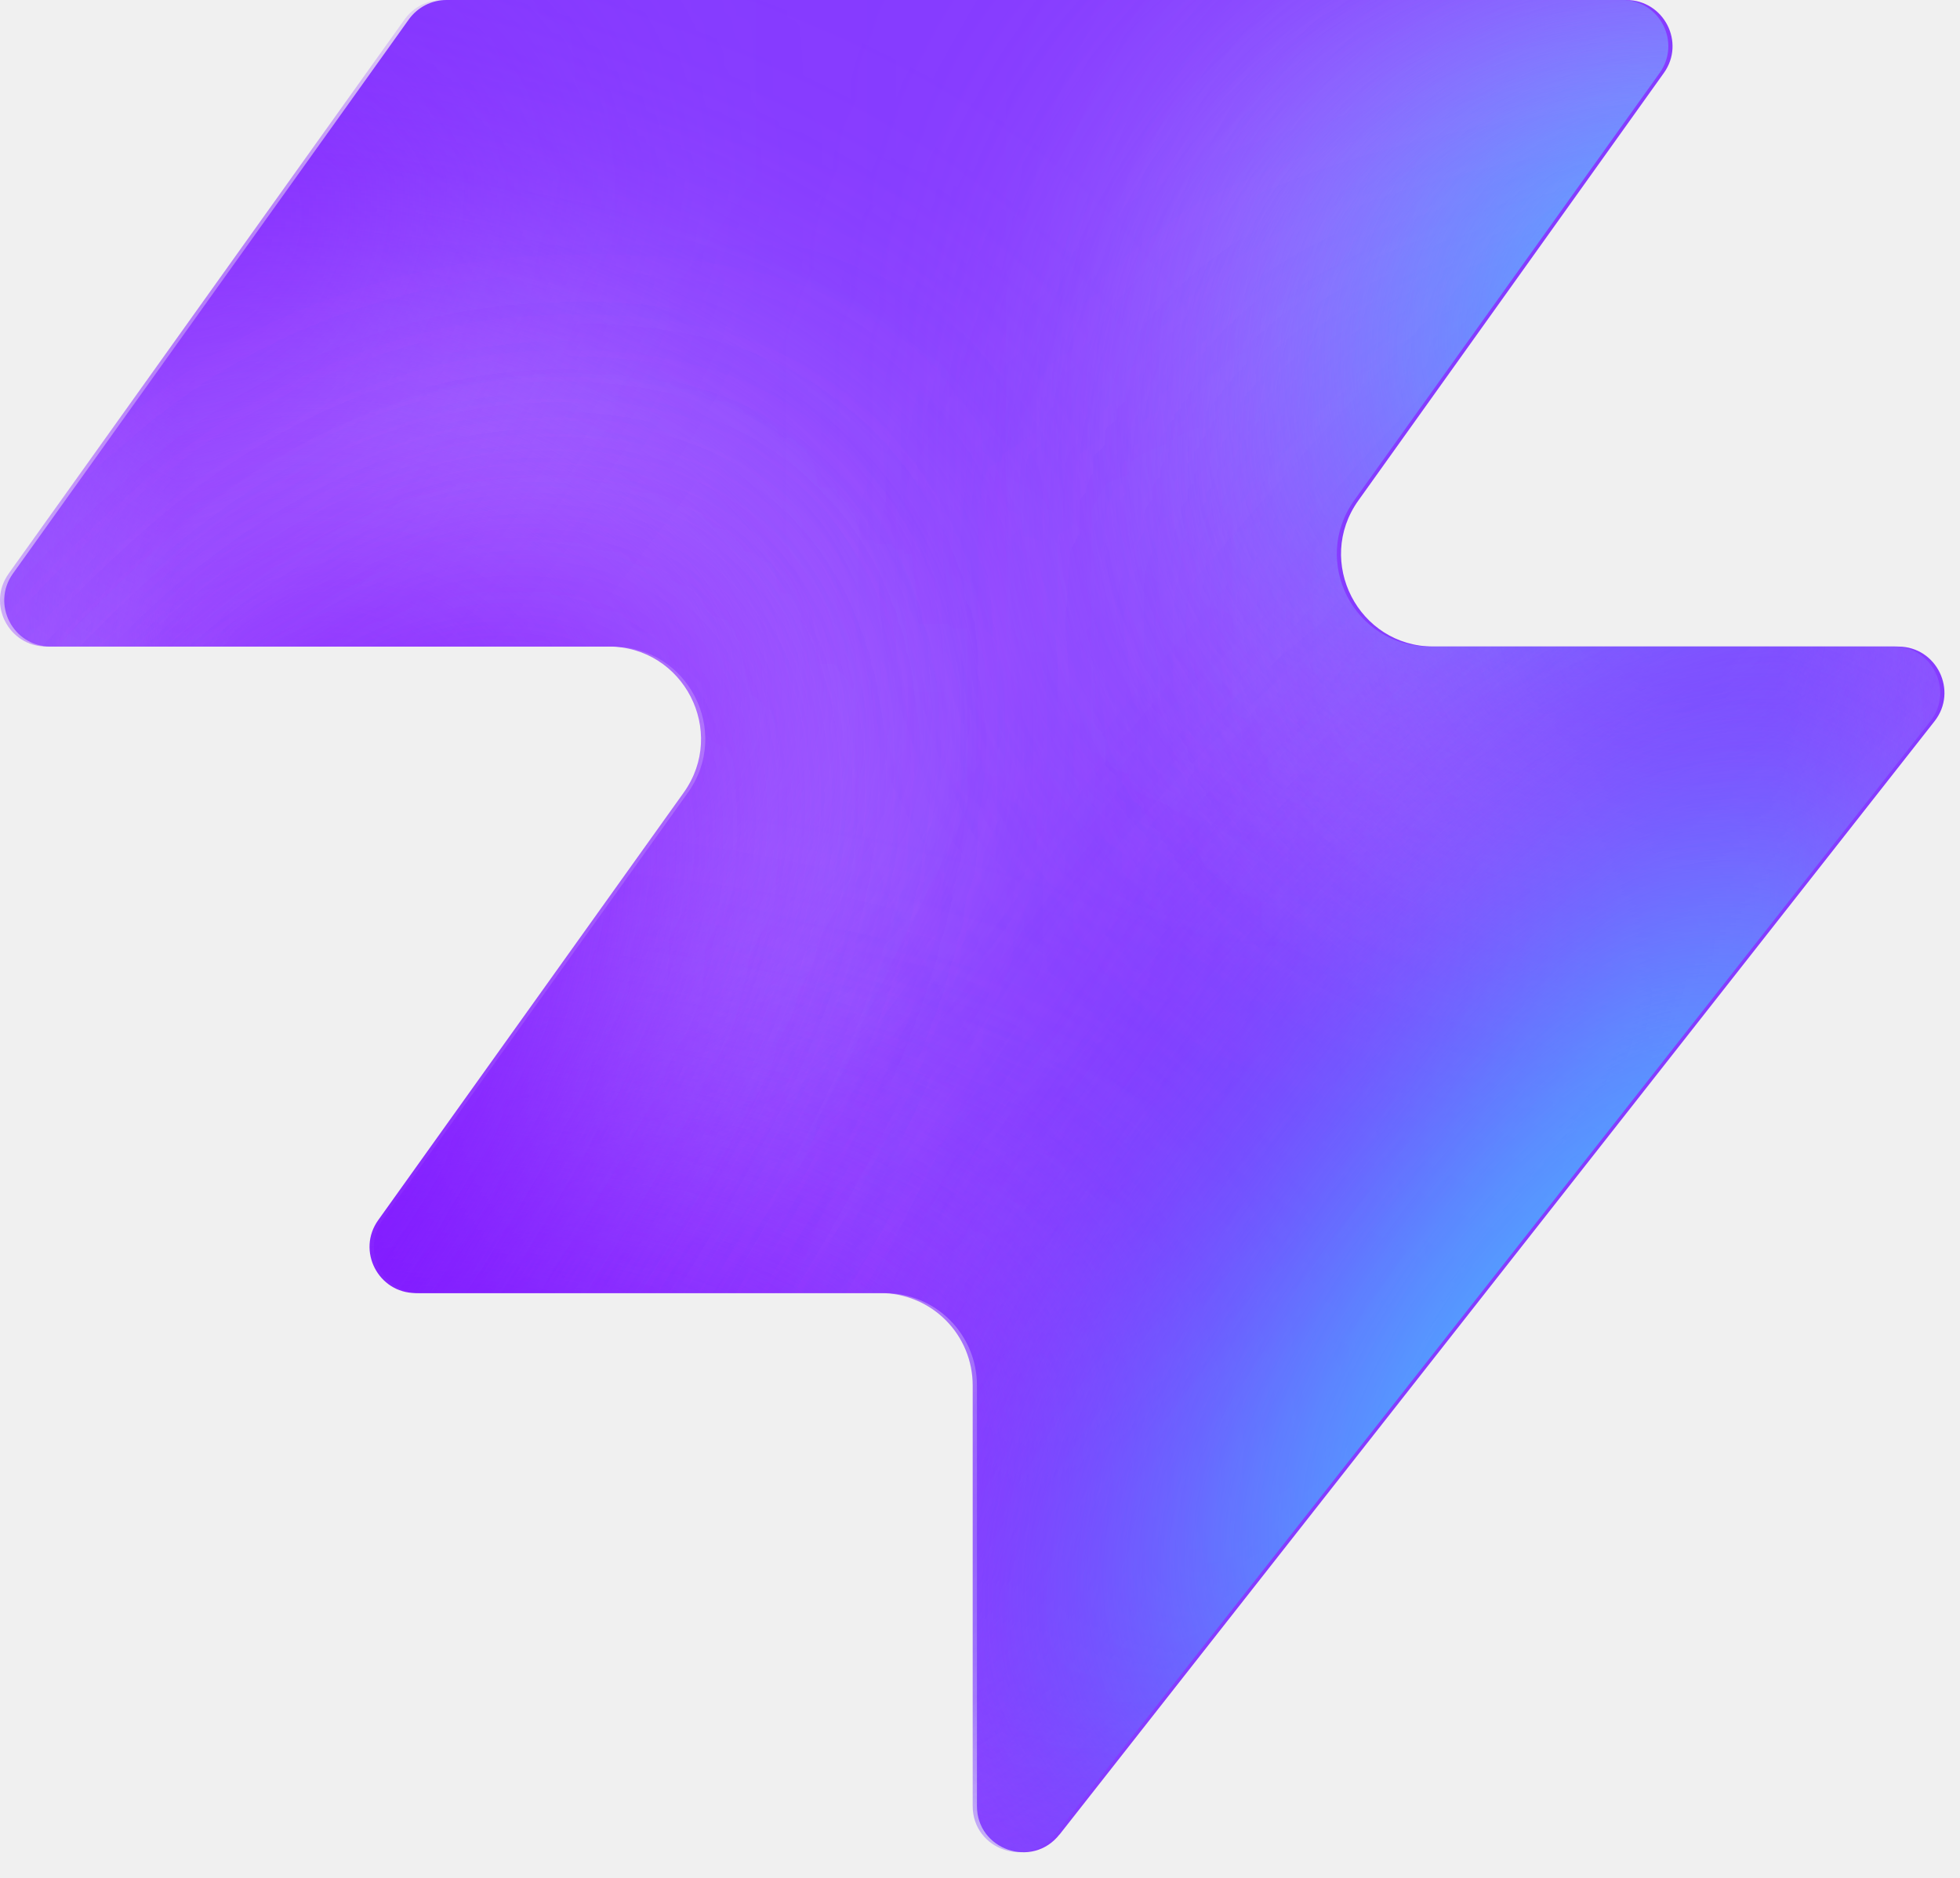
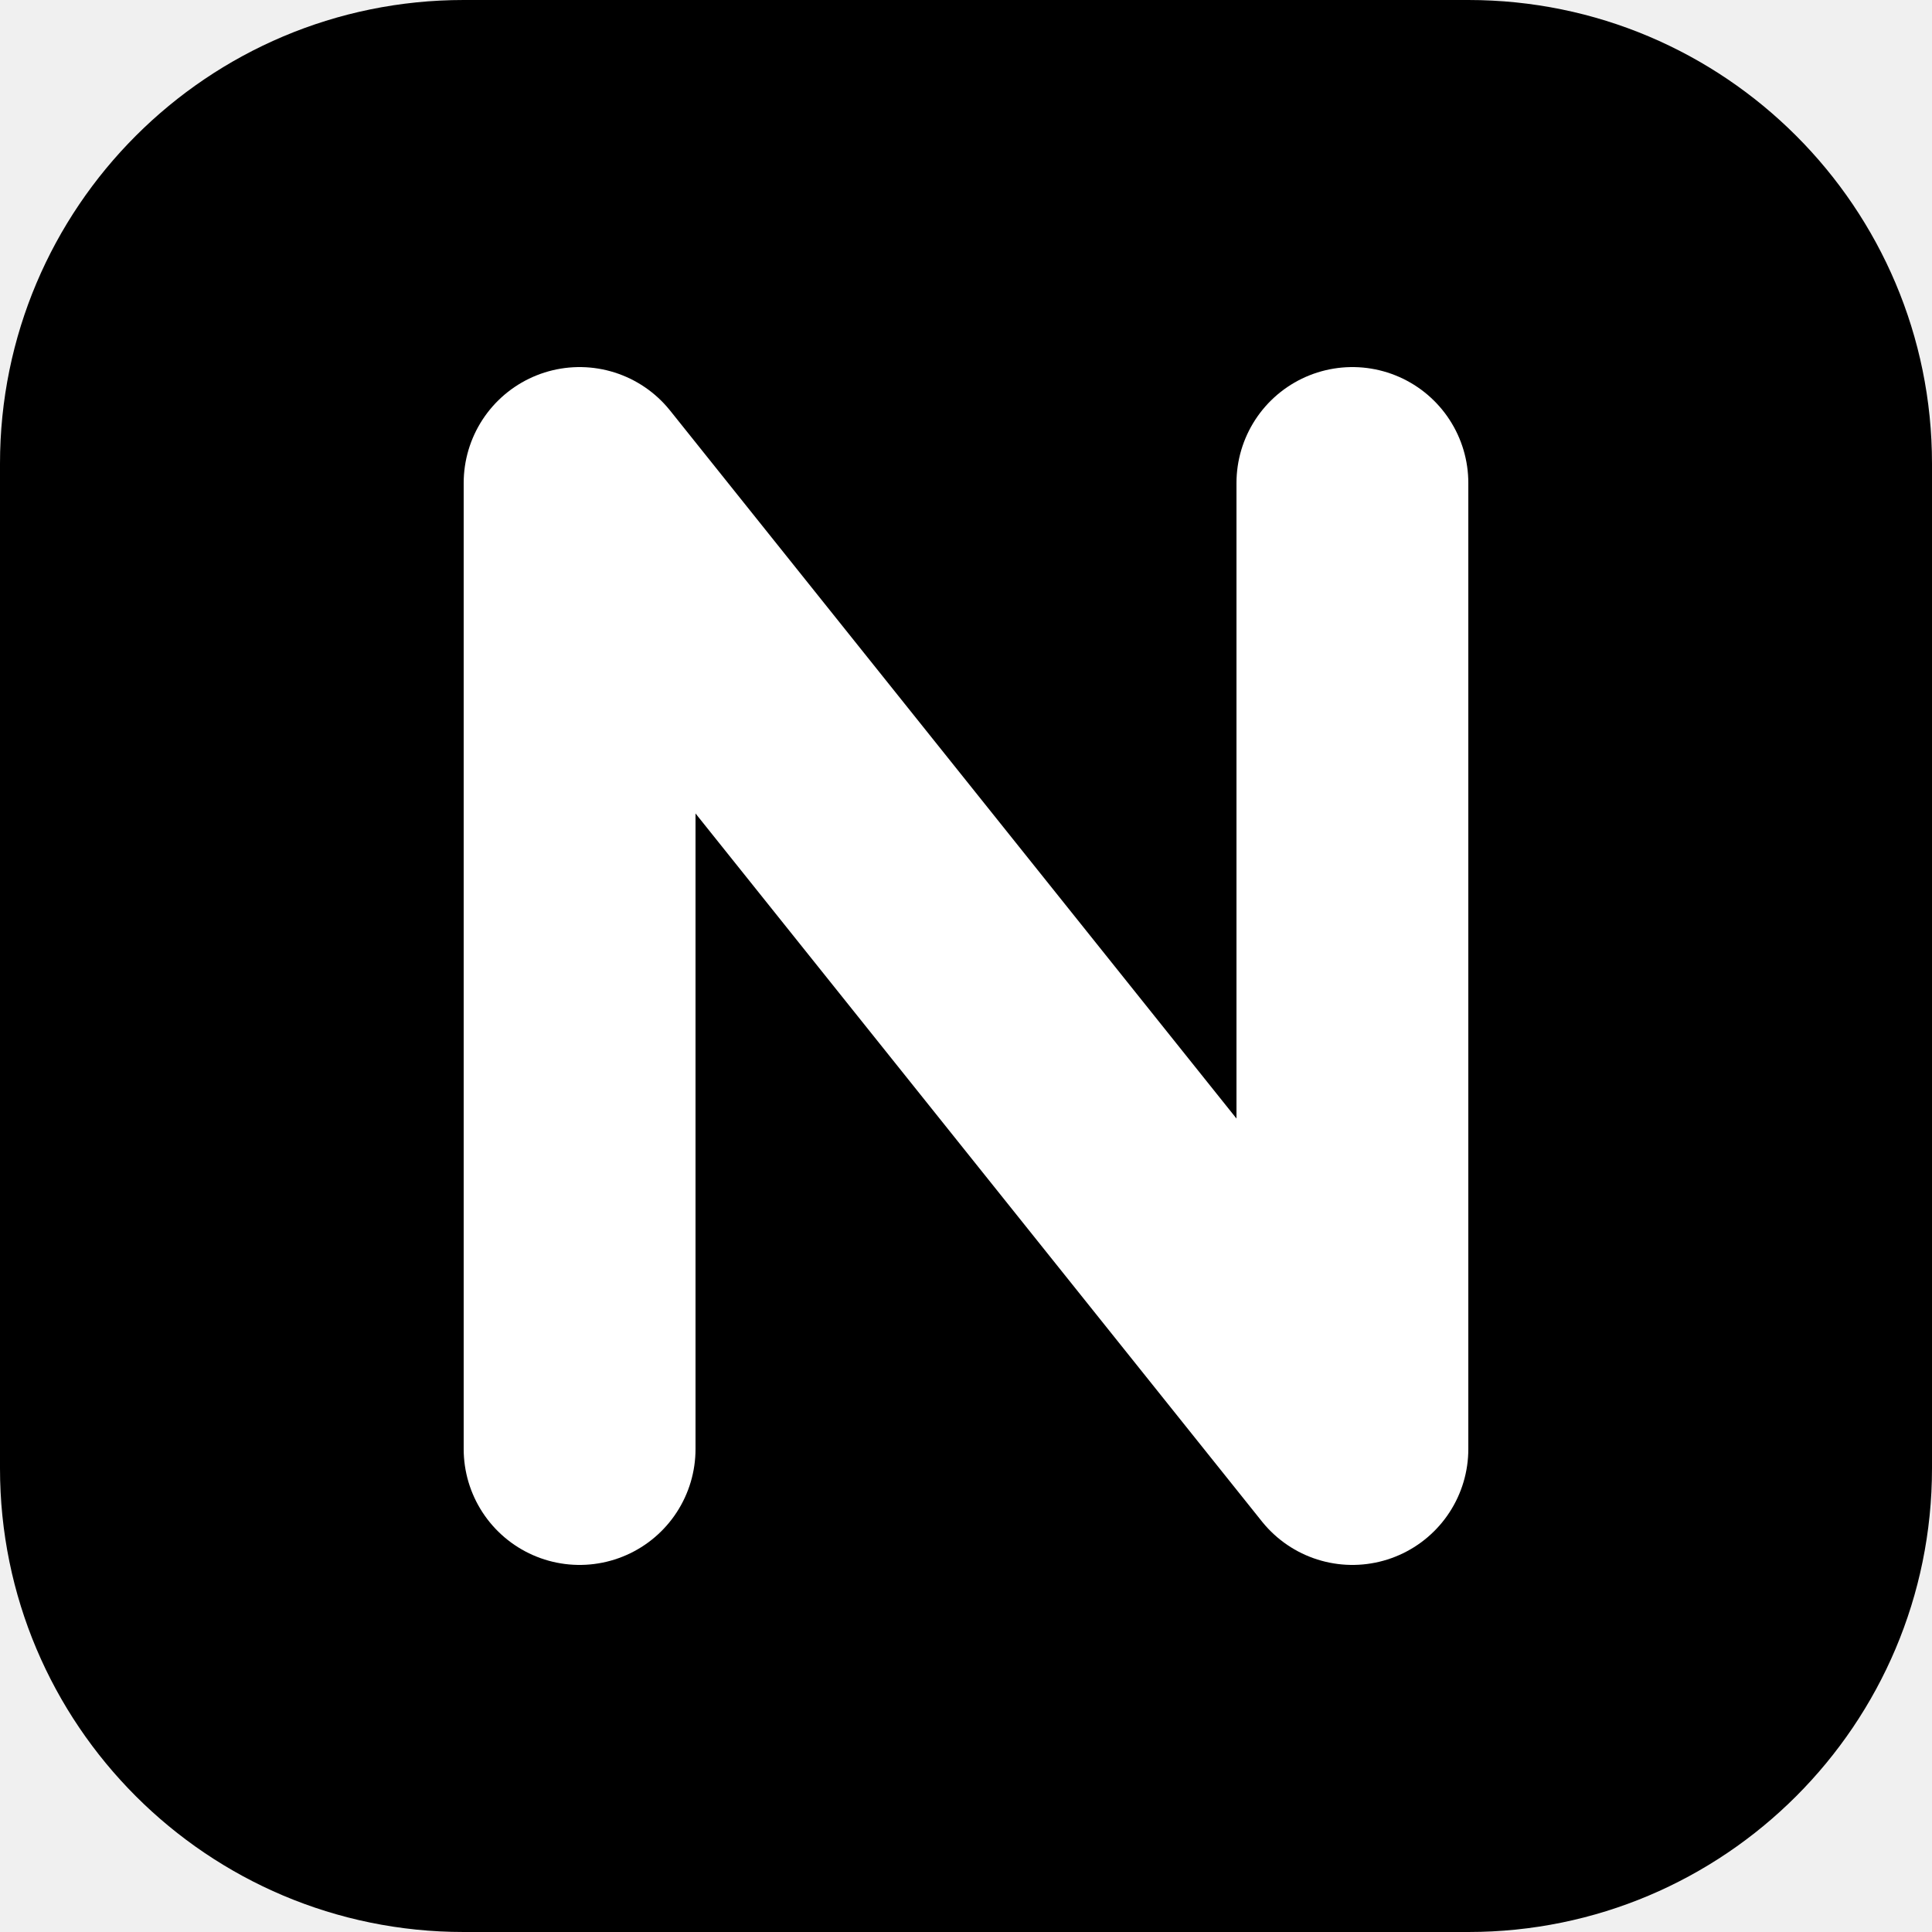
- <svg xmlns="http://www.w3.org/2000/svg" width="48" height="46" fill="none" viewBox="0 0 48 46">
-   <path fill="#863bff" d="M25.946 44.938c-.664.845-2.021.375-2.021-.698V33.937a2.26 2.26 0 0 0-2.262-2.262H10.287c-.92 0-1.456-1.04-.92-1.788l7.48-10.471c1.07-1.497 0-3.578-1.842-3.578H1.237c-.92 0-1.456-1.04-.92-1.788L10.013.474c.214-.297.556-.474.92-.474h28.894c.92 0 1.456 1.04.92 1.788l-7.48 10.471c-1.07 1.498 0 3.579 1.842 3.579h11.377c.943 0 1.473 1.088.89 1.83L25.947 44.94z" style="fill:#863bff;fill:color(display-p3 .525 .23 1);fill-opacity:1" />
-   <mask id="a" width="48" height="46" x="0" y="0" maskUnits="userSpaceOnUse" style="mask-type:alpha">
-     <path fill="#000" d="M25.842 44.938c-.664.844-2.021.375-2.021-.698V33.937a2.26 2.26 0 0 0-2.262-2.262H10.183c-.92 0-1.456-1.04-.92-1.788l7.48-10.471c1.07-1.498 0-3.579-1.842-3.579H1.133c-.92 0-1.456-1.04-.92-1.787L9.91.473c.214-.297.556-.474.92-.474h28.894c.92 0 1.456 1.04.92 1.788l-7.48 10.471c-1.07 1.498 0 3.578 1.842 3.578h11.377c.943 0 1.473 1.088.89 1.832L25.843 44.94z" style="fill:#000;fill-opacity:1" />
-   </mask>
-   <g mask="url(#a)">
-     <g filter="url(#b)">
-       <ellipse cx="5.508" cy="14.704" fill="#ede6ff" rx="5.508" ry="14.704" style="fill:#ede6ff;fill:color(display-p3 .927 .903 1);fill-opacity:1" transform="matrix(.00324 1 1 -.00324 -4.47 31.516)" />
-     </g>
-     <g filter="url(#c)">
-       <ellipse cx="10.399" cy="29.851" fill="#ede6ff" rx="10.399" ry="29.851" style="fill:#ede6ff;fill:color(display-p3 .927 .903 1);fill-opacity:1" transform="matrix(.00324 1 1 -.00324 -39.328 7.883)" />
-     </g>
-     <g filter="url(#d)">
-       <ellipse cx="5.508" cy="30.487" fill="#7e14ff" rx="5.508" ry="30.487" style="fill:#7e14ff;fill:color(display-p3 .492 .077 1);fill-opacity:1" transform="rotate(89.814 -25.913 -14.639)scale(1 -1)" />
-     </g>
-     <g filter="url(#e)">
-       <ellipse cx="5.508" cy="30.599" fill="#7e14ff" rx="5.508" ry="30.599" style="fill:#7e14ff;fill:color(display-p3 .492 .077 1);fill-opacity:1" transform="rotate(89.814 -32.644 -3.334)scale(1 -1)" />
-     </g>
-     <g filter="url(#f)">
-       <ellipse cx="5.508" cy="30.599" fill="#7e14ff" rx="5.508" ry="30.599" style="fill:#7e14ff;fill:color(display-p3 .492 .077 1);fill-opacity:1" transform="matrix(.00324 1 1 -.00324 -34.34 30.47)" />
-     </g>
-     <g filter="url(#g)">
-       <ellipse cx="14.072" cy="22.078" fill="#ede6ff" rx="14.072" ry="22.078" style="fill:#ede6ff;fill:color(display-p3 .927 .903 1);fill-opacity:1" transform="rotate(93.35 24.506 48.493)scale(-1 1)" />
-     </g>
-     <g filter="url(#h)">
-       <ellipse cx="3.47" cy="21.501" fill="#7e14ff" rx="3.47" ry="21.501" style="fill:#7e14ff;fill:color(display-p3 .492 .077 1);fill-opacity:1" transform="rotate(89.009 28.708 47.59)scale(-1 1)" />
-     </g>
-     <g filter="url(#i)">
-       <ellipse cx="3.47" cy="21.501" fill="#7e14ff" rx="3.47" ry="21.501" style="fill:#7e14ff;fill:color(display-p3 .492 .077 1);fill-opacity:1" transform="rotate(89.009 28.708 47.59)scale(-1 1)" />
-     </g>
-     <g filter="url(#j)">
-       <ellipse cx=".387" cy="8.972" fill="#7e14ff" rx="4.407" ry="29.108" style="fill:#7e14ff;fill:color(display-p3 .492 .077 1);fill-opacity:1" transform="rotate(39.51 .387 8.972)" />
-     </g>
-     <g filter="url(#k)">
-       <ellipse cx="47.523" cy="-6.092" fill="#7e14ff" rx="4.407" ry="29.108" style="fill:#7e14ff;fill:color(display-p3 .492 .077 1);fill-opacity:1" transform="rotate(37.892 47.523 -6.092)" />
-     </g>
-     <g filter="url(#l)">
-       <ellipse cx="41.412" cy="6.333" fill="#47bfff" rx="5.971" ry="9.665" style="fill:#47bfff;fill:color(display-p3 .28 .748 1);fill-opacity:1" transform="rotate(37.892 41.412 6.333)" />
-     </g>
-     <g filter="url(#m)">
-       <ellipse cx="-1.879" cy="38.332" fill="#7e14ff" rx="4.407" ry="29.108" style="fill:#7e14ff;fill:color(display-p3 .492 .077 1);fill-opacity:1" transform="rotate(37.892 -1.88 38.332)" />
-     </g>
-     <g filter="url(#n)">
-       <ellipse cx="-1.879" cy="38.332" fill="#7e14ff" rx="4.407" ry="29.108" style="fill:#7e14ff;fill:color(display-p3 .492 .077 1);fill-opacity:1" transform="rotate(37.892 -1.88 38.332)" />
-     </g>
-     <g filter="url(#o)">
-       <ellipse cx="35.651" cy="29.907" fill="#7e14ff" rx="4.407" ry="29.108" style="fill:#7e14ff;fill:color(display-p3 .492 .077 1);fill-opacity:1" transform="rotate(37.892 35.651 29.907)" />
-     </g>
-     <g filter="url(#p)">
-       <ellipse cx="38.418" cy="32.4" fill="#47bfff" rx="5.971" ry="15.297" style="fill:#47bfff;fill:color(display-p3 .28 .748 1);fill-opacity:1" transform="rotate(37.892 38.418 32.4)" />
-     </g>
-   </g>
-   <defs>
-     <filter id="b" width="60.045" height="41.654" x="-19.77" y="16.149" color-interpolation-filters="sRGB" filterUnits="userSpaceOnUse">
-       <feFlood flood-opacity="0" result="BackgroundImageFix" />
-       <feBlend in="SourceGraphic" in2="BackgroundImageFix" result="shape" />
-       <feGaussianBlur result="effect1_foregroundBlur_2002_17158" stdDeviation="7.659" />
-     </filter>
-     <filter id="c" width="90.34" height="51.437" x="-54.613" y="-7.533" color-interpolation-filters="sRGB" filterUnits="userSpaceOnUse">
-       <feFlood flood-opacity="0" result="BackgroundImageFix" />
-       <feBlend in="SourceGraphic" in2="BackgroundImageFix" result="shape" />
-       <feGaussianBlur result="effect1_foregroundBlur_2002_17158" stdDeviation="7.659" />
-     </filter>
-     <filter id="d" width="79.355" height="29.4" x="-49.64" y="2.03" color-interpolation-filters="sRGB" filterUnits="userSpaceOnUse">
-       <feFlood flood-opacity="0" result="BackgroundImageFix" />
-       <feBlend in="SourceGraphic" in2="BackgroundImageFix" result="shape" />
-       <feGaussianBlur result="effect1_foregroundBlur_2002_17158" stdDeviation="4.596" />
-     </filter>
-     <filter id="e" width="79.579" height="29.4" x="-45.045" y="20.029" color-interpolation-filters="sRGB" filterUnits="userSpaceOnUse">
-       <feFlood flood-opacity="0" result="BackgroundImageFix" />
-       <feBlend in="SourceGraphic" in2="BackgroundImageFix" result="shape" />
-       <feGaussianBlur result="effect1_foregroundBlur_2002_17158" stdDeviation="4.596" />
-     </filter>
-     <filter id="f" width="79.579" height="29.4" x="-43.513" y="21.178" color-interpolation-filters="sRGB" filterUnits="userSpaceOnUse">
-       <feFlood flood-opacity="0" result="BackgroundImageFix" />
-       <feBlend in="SourceGraphic" in2="BackgroundImageFix" result="shape" />
-       <feGaussianBlur result="effect1_foregroundBlur_2002_17158" stdDeviation="4.596" />
-     </filter>
-     <filter id="g" width="74.749" height="58.852" x="15.756" y="-17.901" color-interpolation-filters="sRGB" filterUnits="userSpaceOnUse">
-       <feFlood flood-opacity="0" result="BackgroundImageFix" />
-       <feBlend in="SourceGraphic" in2="BackgroundImageFix" result="shape" />
-       <feGaussianBlur result="effect1_foregroundBlur_2002_17158" stdDeviation="7.659" />
-     </filter>
-     <filter id="h" width="61.377" height="25.362" x="23.548" y="2.284" color-interpolation-filters="sRGB" filterUnits="userSpaceOnUse">
-       <feFlood flood-opacity="0" result="BackgroundImageFix" />
-       <feBlend in="SourceGraphic" in2="BackgroundImageFix" result="shape" />
-       <feGaussianBlur result="effect1_foregroundBlur_2002_17158" stdDeviation="4.596" />
-     </filter>
-     <filter id="i" width="61.377" height="25.362" x="23.548" y="2.284" color-interpolation-filters="sRGB" filterUnits="userSpaceOnUse">
-       <feFlood flood-opacity="0" result="BackgroundImageFix" />
-       <feBlend in="SourceGraphic" in2="BackgroundImageFix" result="shape" />
-       <feGaussianBlur result="effect1_foregroundBlur_2002_17158" stdDeviation="4.596" />
-     </filter>
-     <filter id="j" width="56.045" height="63.649" x="-27.636" y="-22.853" color-interpolation-filters="sRGB" filterUnits="userSpaceOnUse">
-       <feFlood flood-opacity="0" result="BackgroundImageFix" />
-       <feBlend in="SourceGraphic" in2="BackgroundImageFix" result="shape" />
-       <feGaussianBlur result="effect1_foregroundBlur_2002_17158" stdDeviation="4.596" />
-     </filter>
-     <filter id="k" width="54.814" height="64.646" x="20.116" y="-38.415" color-interpolation-filters="sRGB" filterUnits="userSpaceOnUse">
-       <feFlood flood-opacity="0" result="BackgroundImageFix" />
-       <feBlend in="SourceGraphic" in2="BackgroundImageFix" result="shape" />
-       <feGaussianBlur result="effect1_foregroundBlur_2002_17158" stdDeviation="4.596" />
-     </filter>
-     <filter id="l" width="33.541" height="35.313" x="24.641" y="-11.323" color-interpolation-filters="sRGB" filterUnits="userSpaceOnUse">
-       <feFlood flood-opacity="0" result="BackgroundImageFix" />
-       <feBlend in="SourceGraphic" in2="BackgroundImageFix" result="shape" />
-       <feGaussianBlur result="effect1_foregroundBlur_2002_17158" stdDeviation="4.596" />
-     </filter>
-     <filter id="m" width="54.814" height="64.646" x="-29.286" y="6.009" color-interpolation-filters="sRGB" filterUnits="userSpaceOnUse">
-       <feFlood flood-opacity="0" result="BackgroundImageFix" />
-       <feBlend in="SourceGraphic" in2="BackgroundImageFix" result="shape" />
-       <feGaussianBlur result="effect1_foregroundBlur_2002_17158" stdDeviation="4.596" />
-     </filter>
-     <filter id="n" width="54.814" height="64.646" x="-29.286" y="6.009" color-interpolation-filters="sRGB" filterUnits="userSpaceOnUse">
-       <feFlood flood-opacity="0" result="BackgroundImageFix" />
-       <feBlend in="SourceGraphic" in2="BackgroundImageFix" result="shape" />
-       <feGaussianBlur result="effect1_foregroundBlur_2002_17158" stdDeviation="4.596" />
-     </filter>
-     <filter id="o" width="54.814" height="64.646" x="8.244" y="-2.416" color-interpolation-filters="sRGB" filterUnits="userSpaceOnUse">
-       <feFlood flood-opacity="0" result="BackgroundImageFix" />
-       <feBlend in="SourceGraphic" in2="BackgroundImageFix" result="shape" />
-       <feGaussianBlur result="effect1_foregroundBlur_2002_17158" stdDeviation="4.596" />
-     </filter>
-     <filter id="p" width="39.409" height="43.623" x="18.713" y="10.588" color-interpolation-filters="sRGB" filterUnits="userSpaceOnUse">
-       <feFlood flood-opacity="0" result="BackgroundImageFix" />
-       <feBlend in="SourceGraphic" in2="BackgroundImageFix" result="shape" />
-       <feGaussianBlur result="effect1_foregroundBlur_2002_17158" stdDeviation="4.596" />
-     </filter>
-   </defs>
+ <svg xmlns="http://www.w3.org/2000/svg" viewBox="0 0 100 100">
+   <rect width="100" height="100" rx="24" fill="#000000" />
+   <path d="M30 75V25L70 75V25" stroke="#FFFFFF" stroke-width="12" stroke-linecap="round" stroke-linejoin="round" fill="none" />
</svg>
